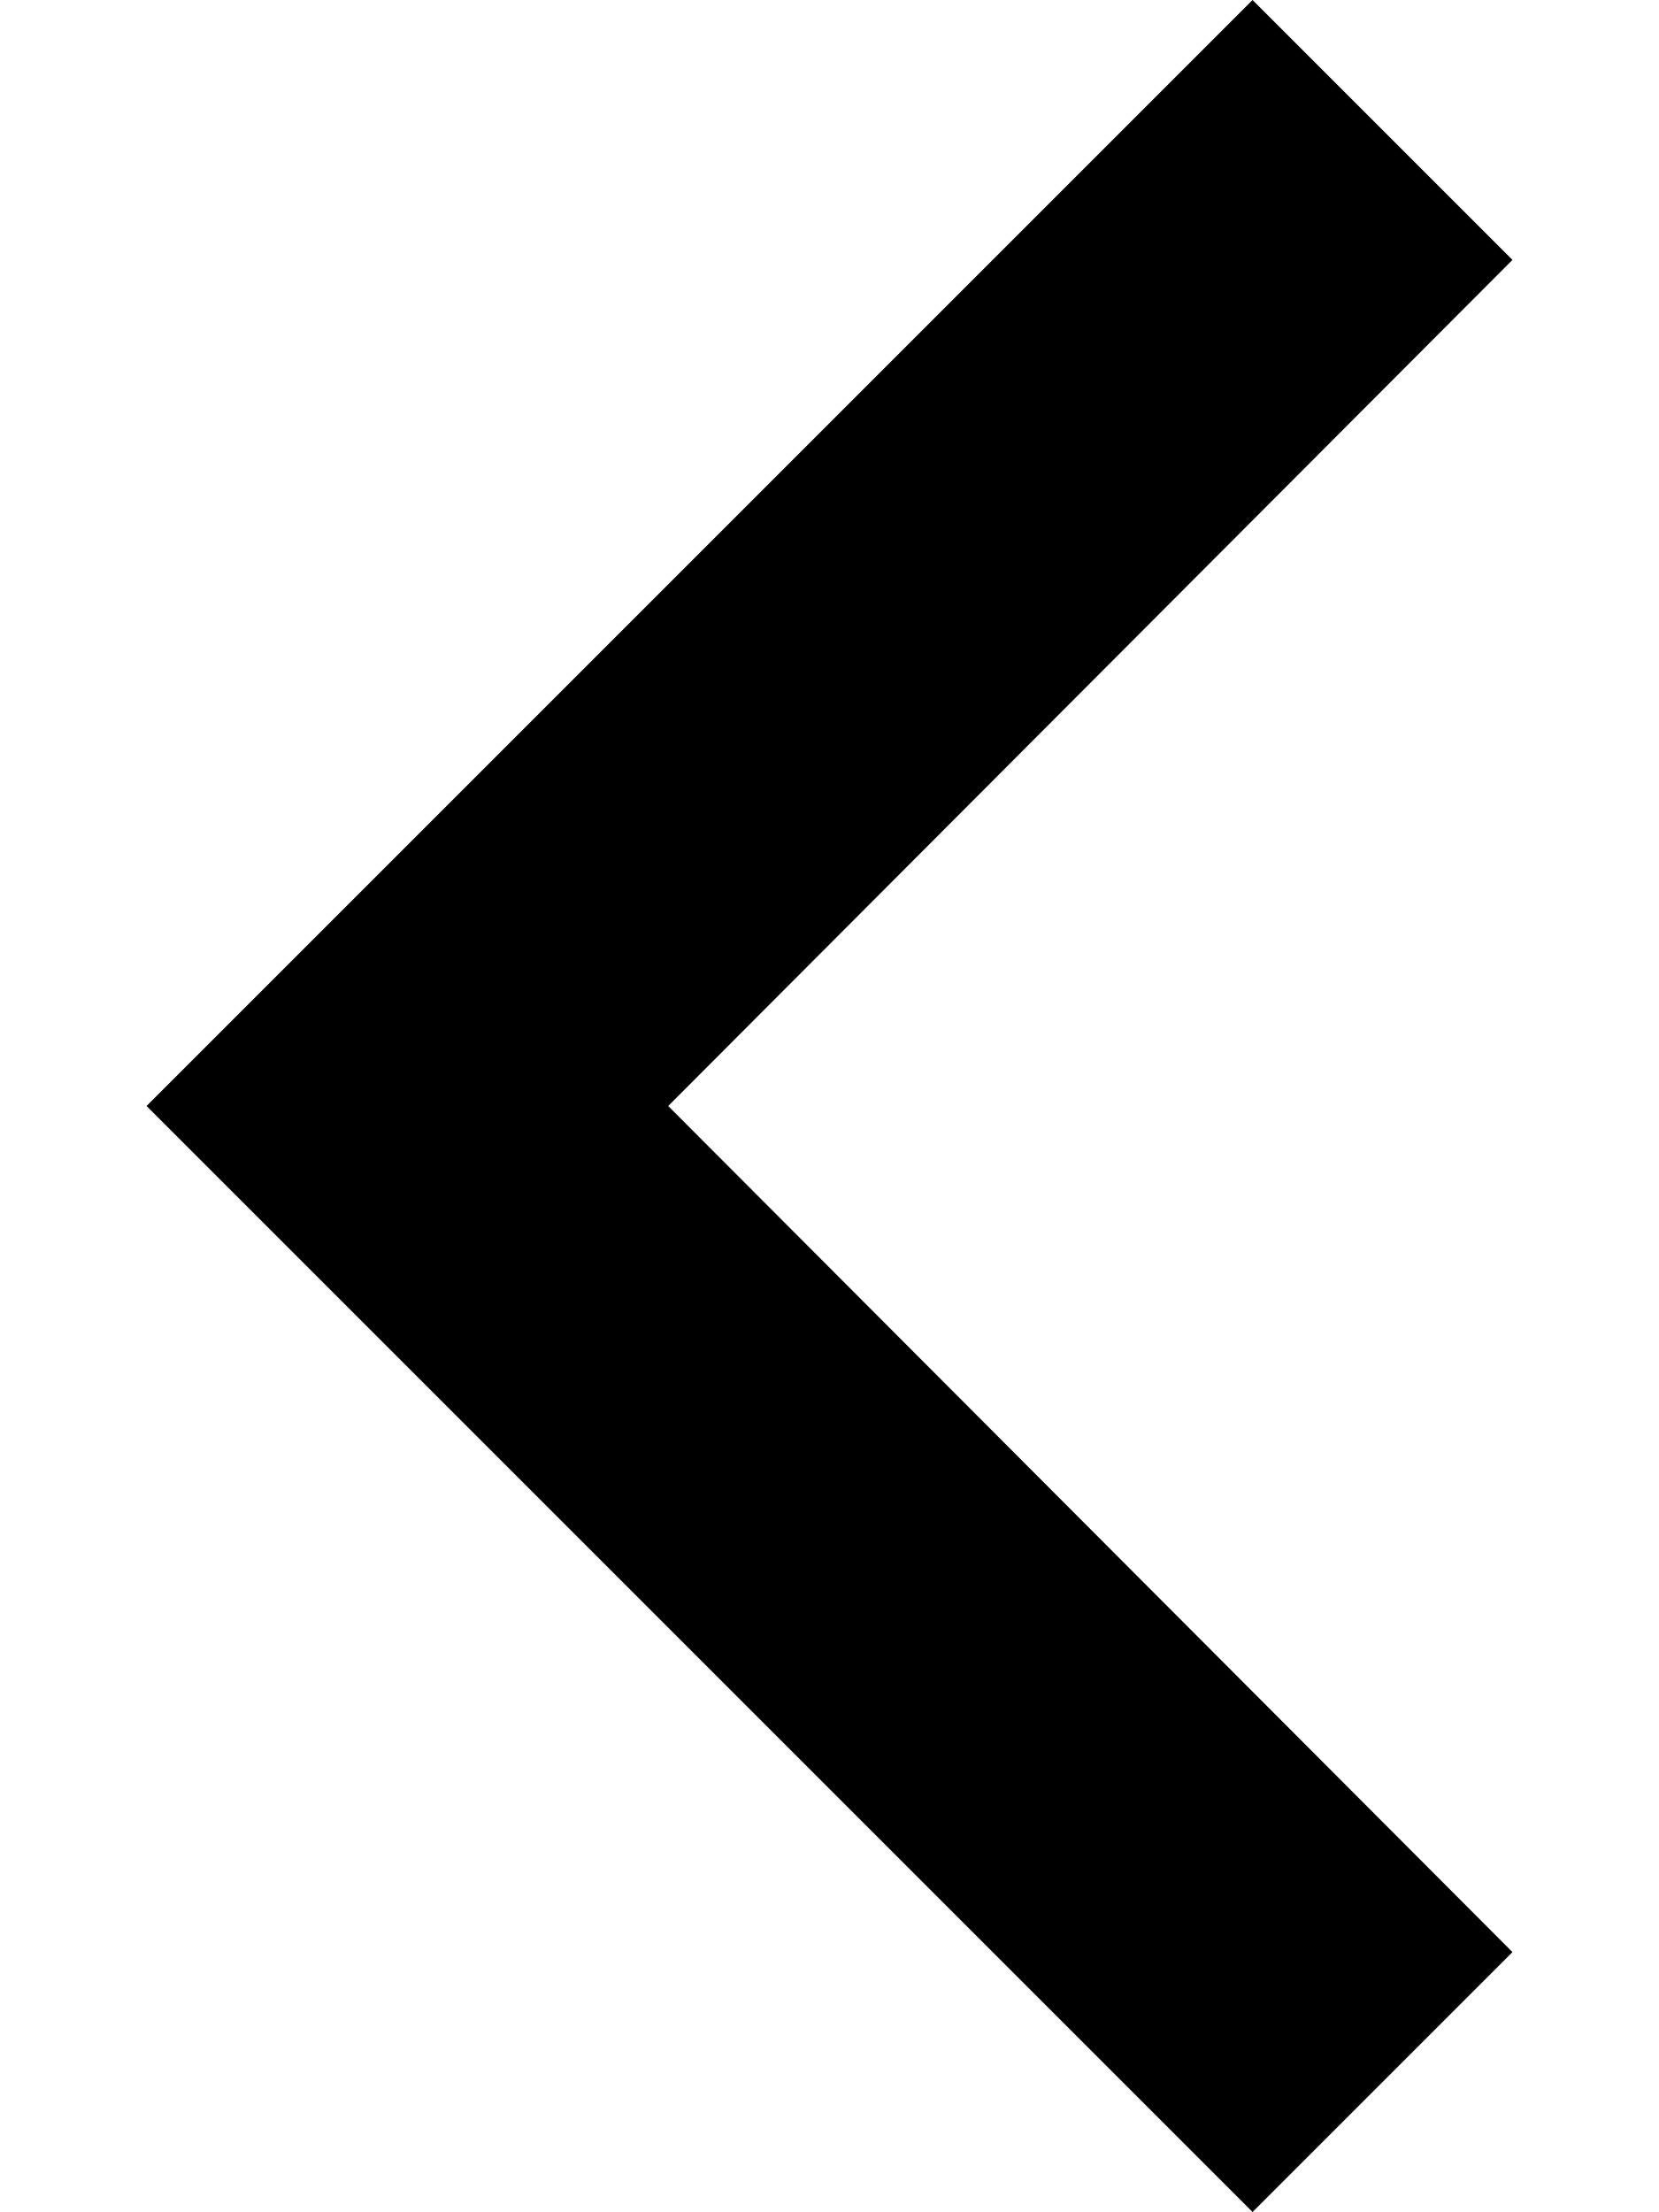
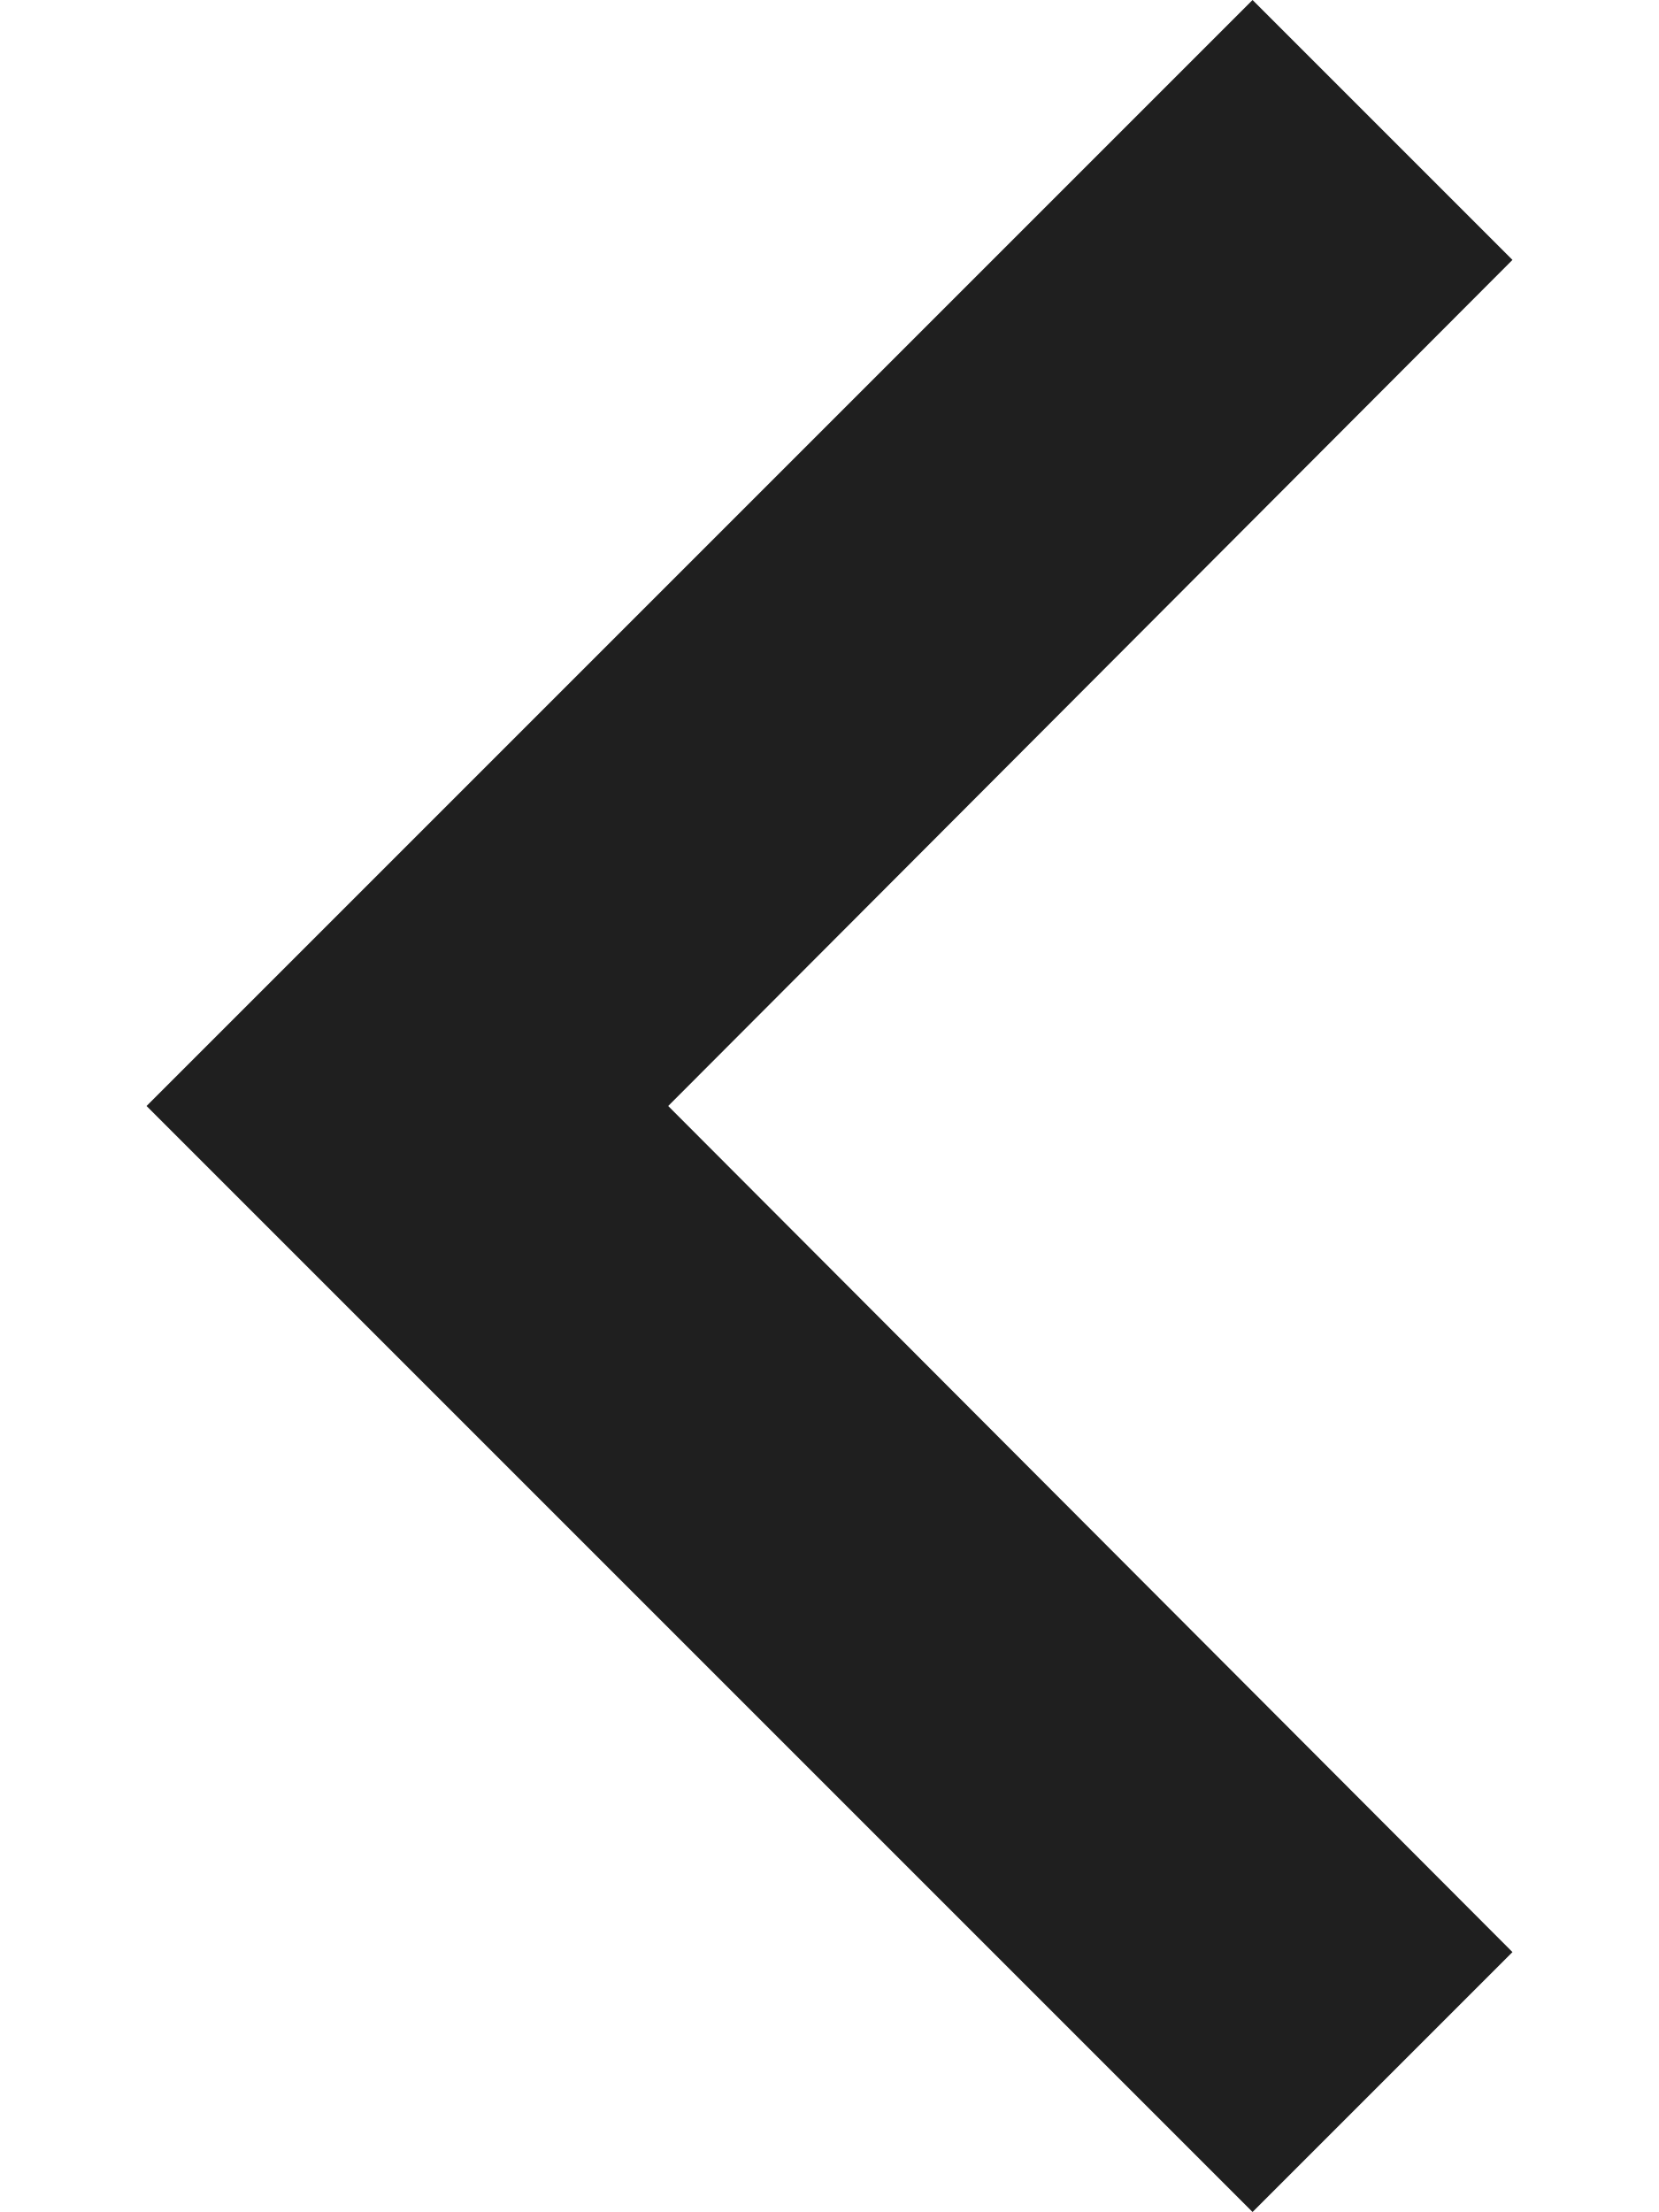
<svg xmlns="http://www.w3.org/2000/svg" width="9" height="12" viewBox="0 0 9 12" fill="none">
-   <path d="M8.205 1.41L6.795 0L0.795 6L6.795 12L8.205 10.59L3.625 6L8.205 1.41Z" fill="currentColor" />
+   <path d="M8.205 1.41L6.795 0L0.795 6L6.795 12L8.205 10.59L3.625 6L8.205 1.41Z" fill="#1F1F1F" />
</svg>
